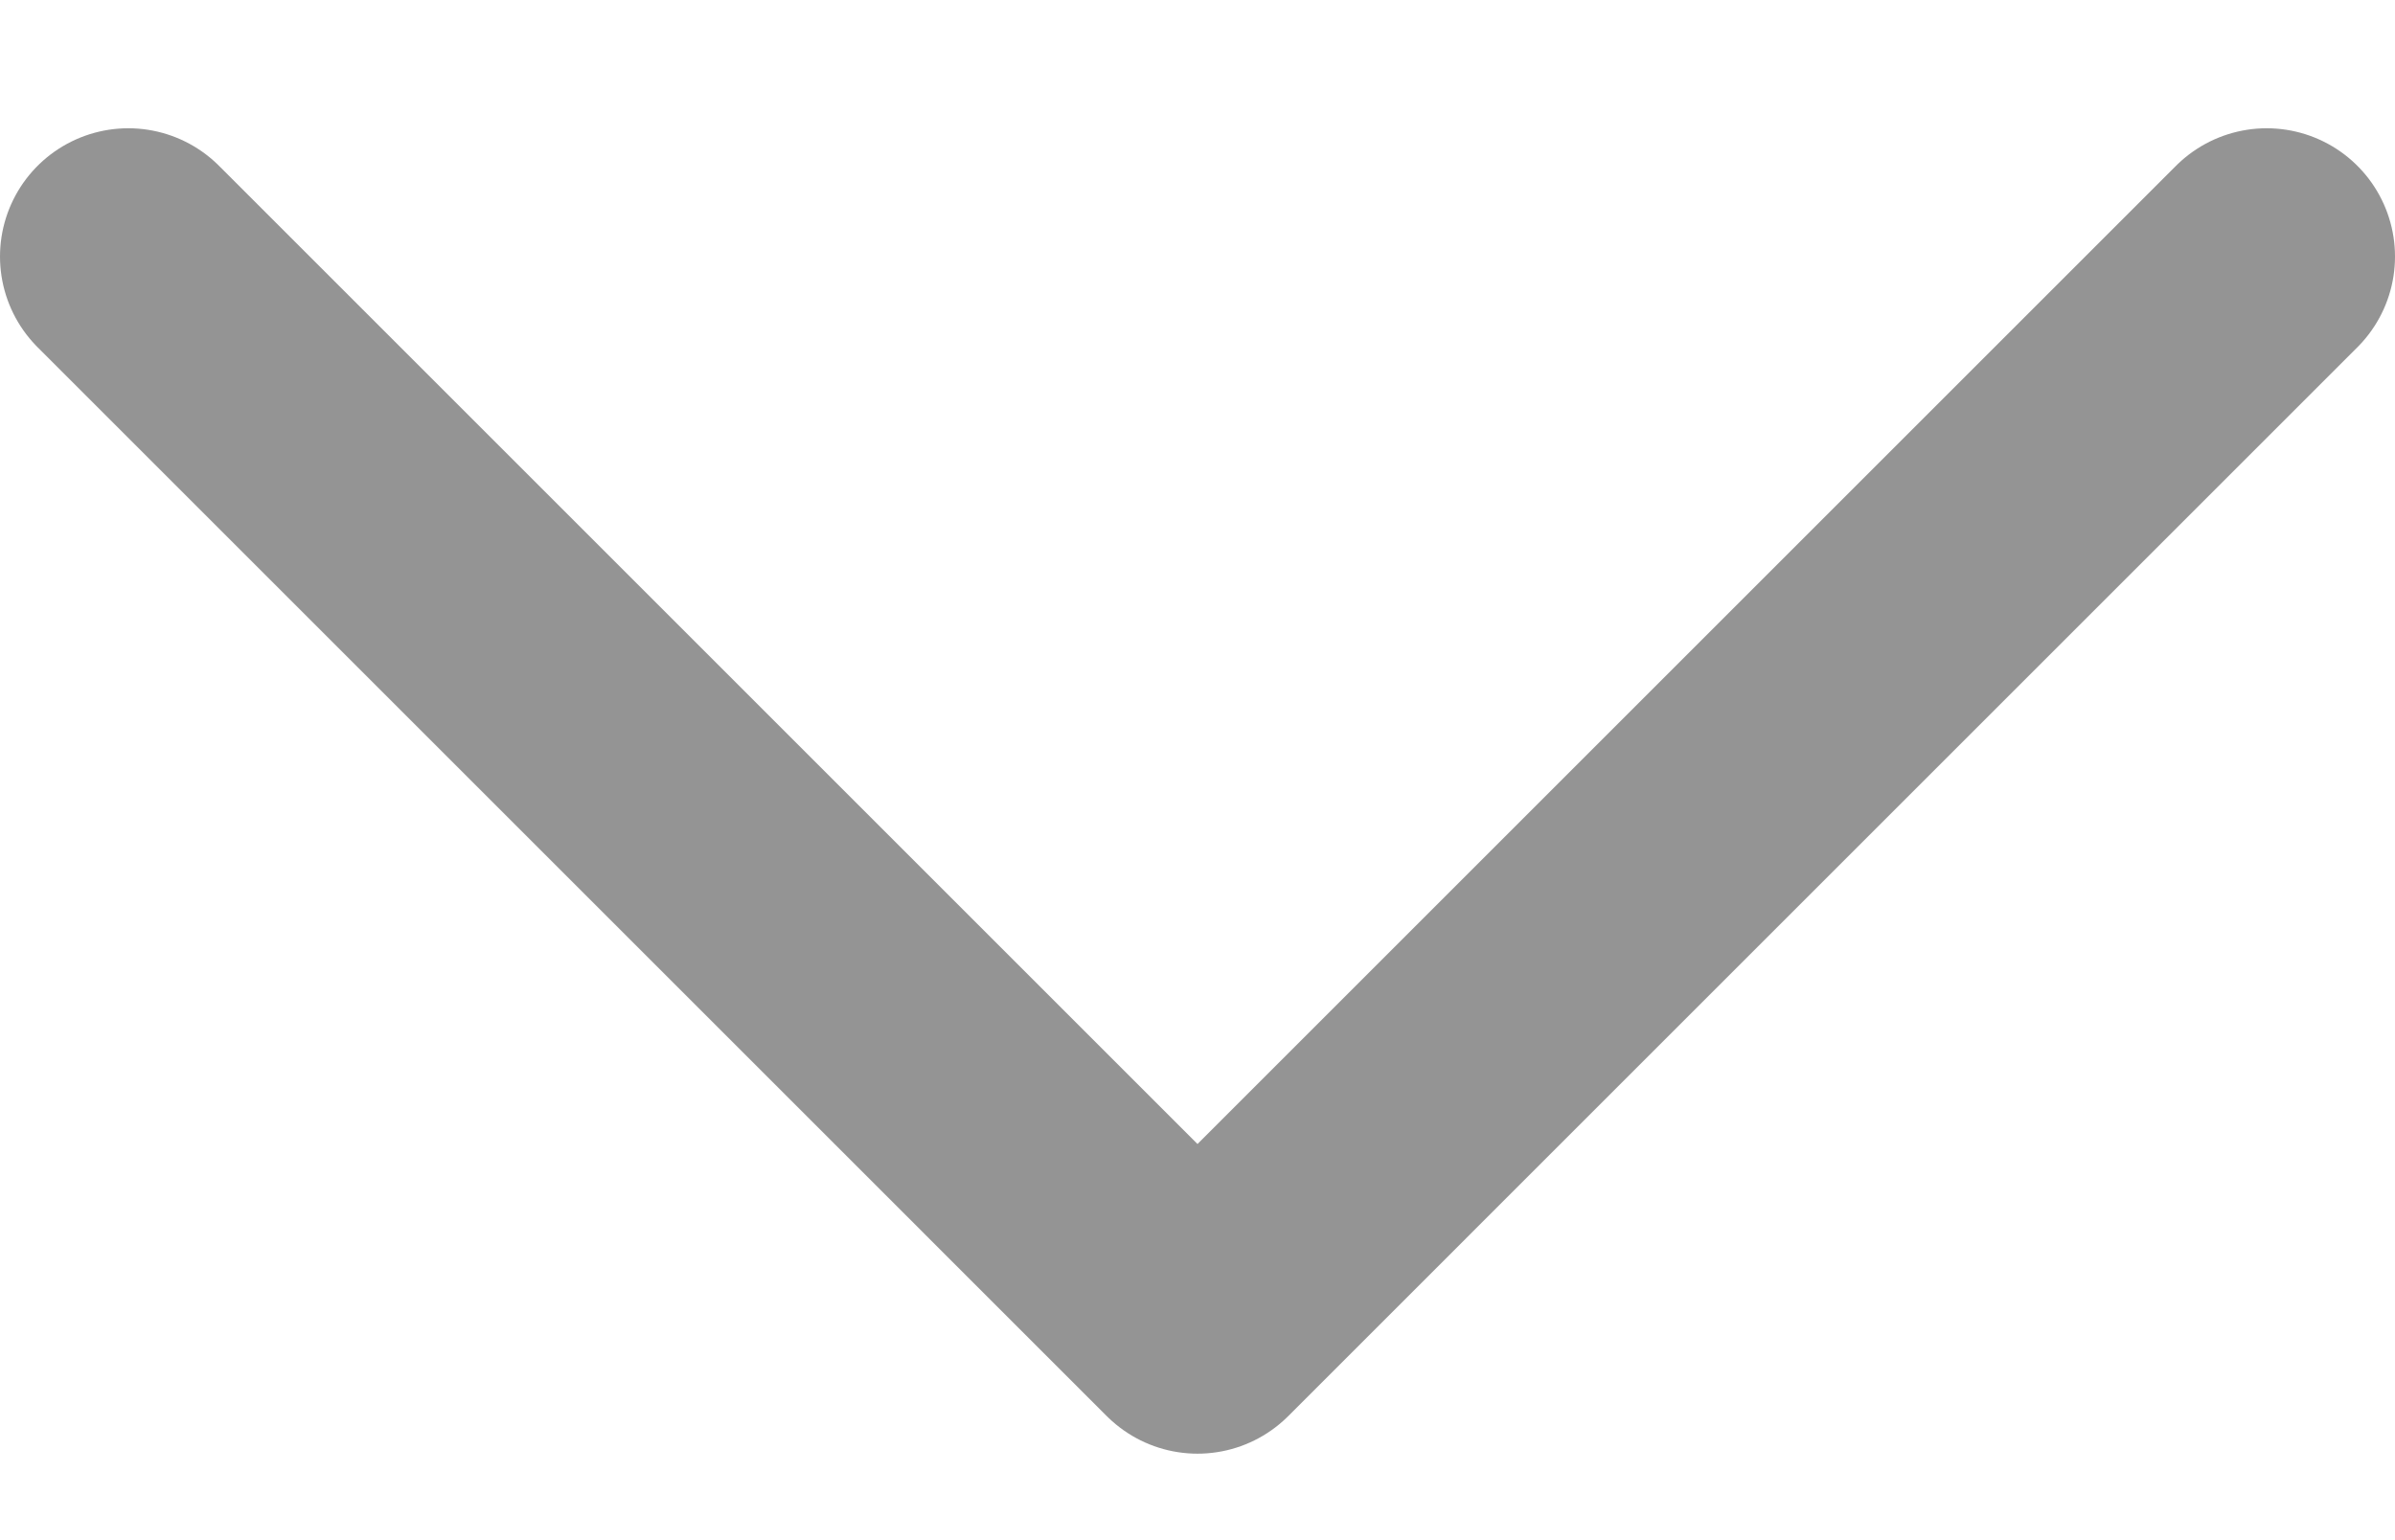
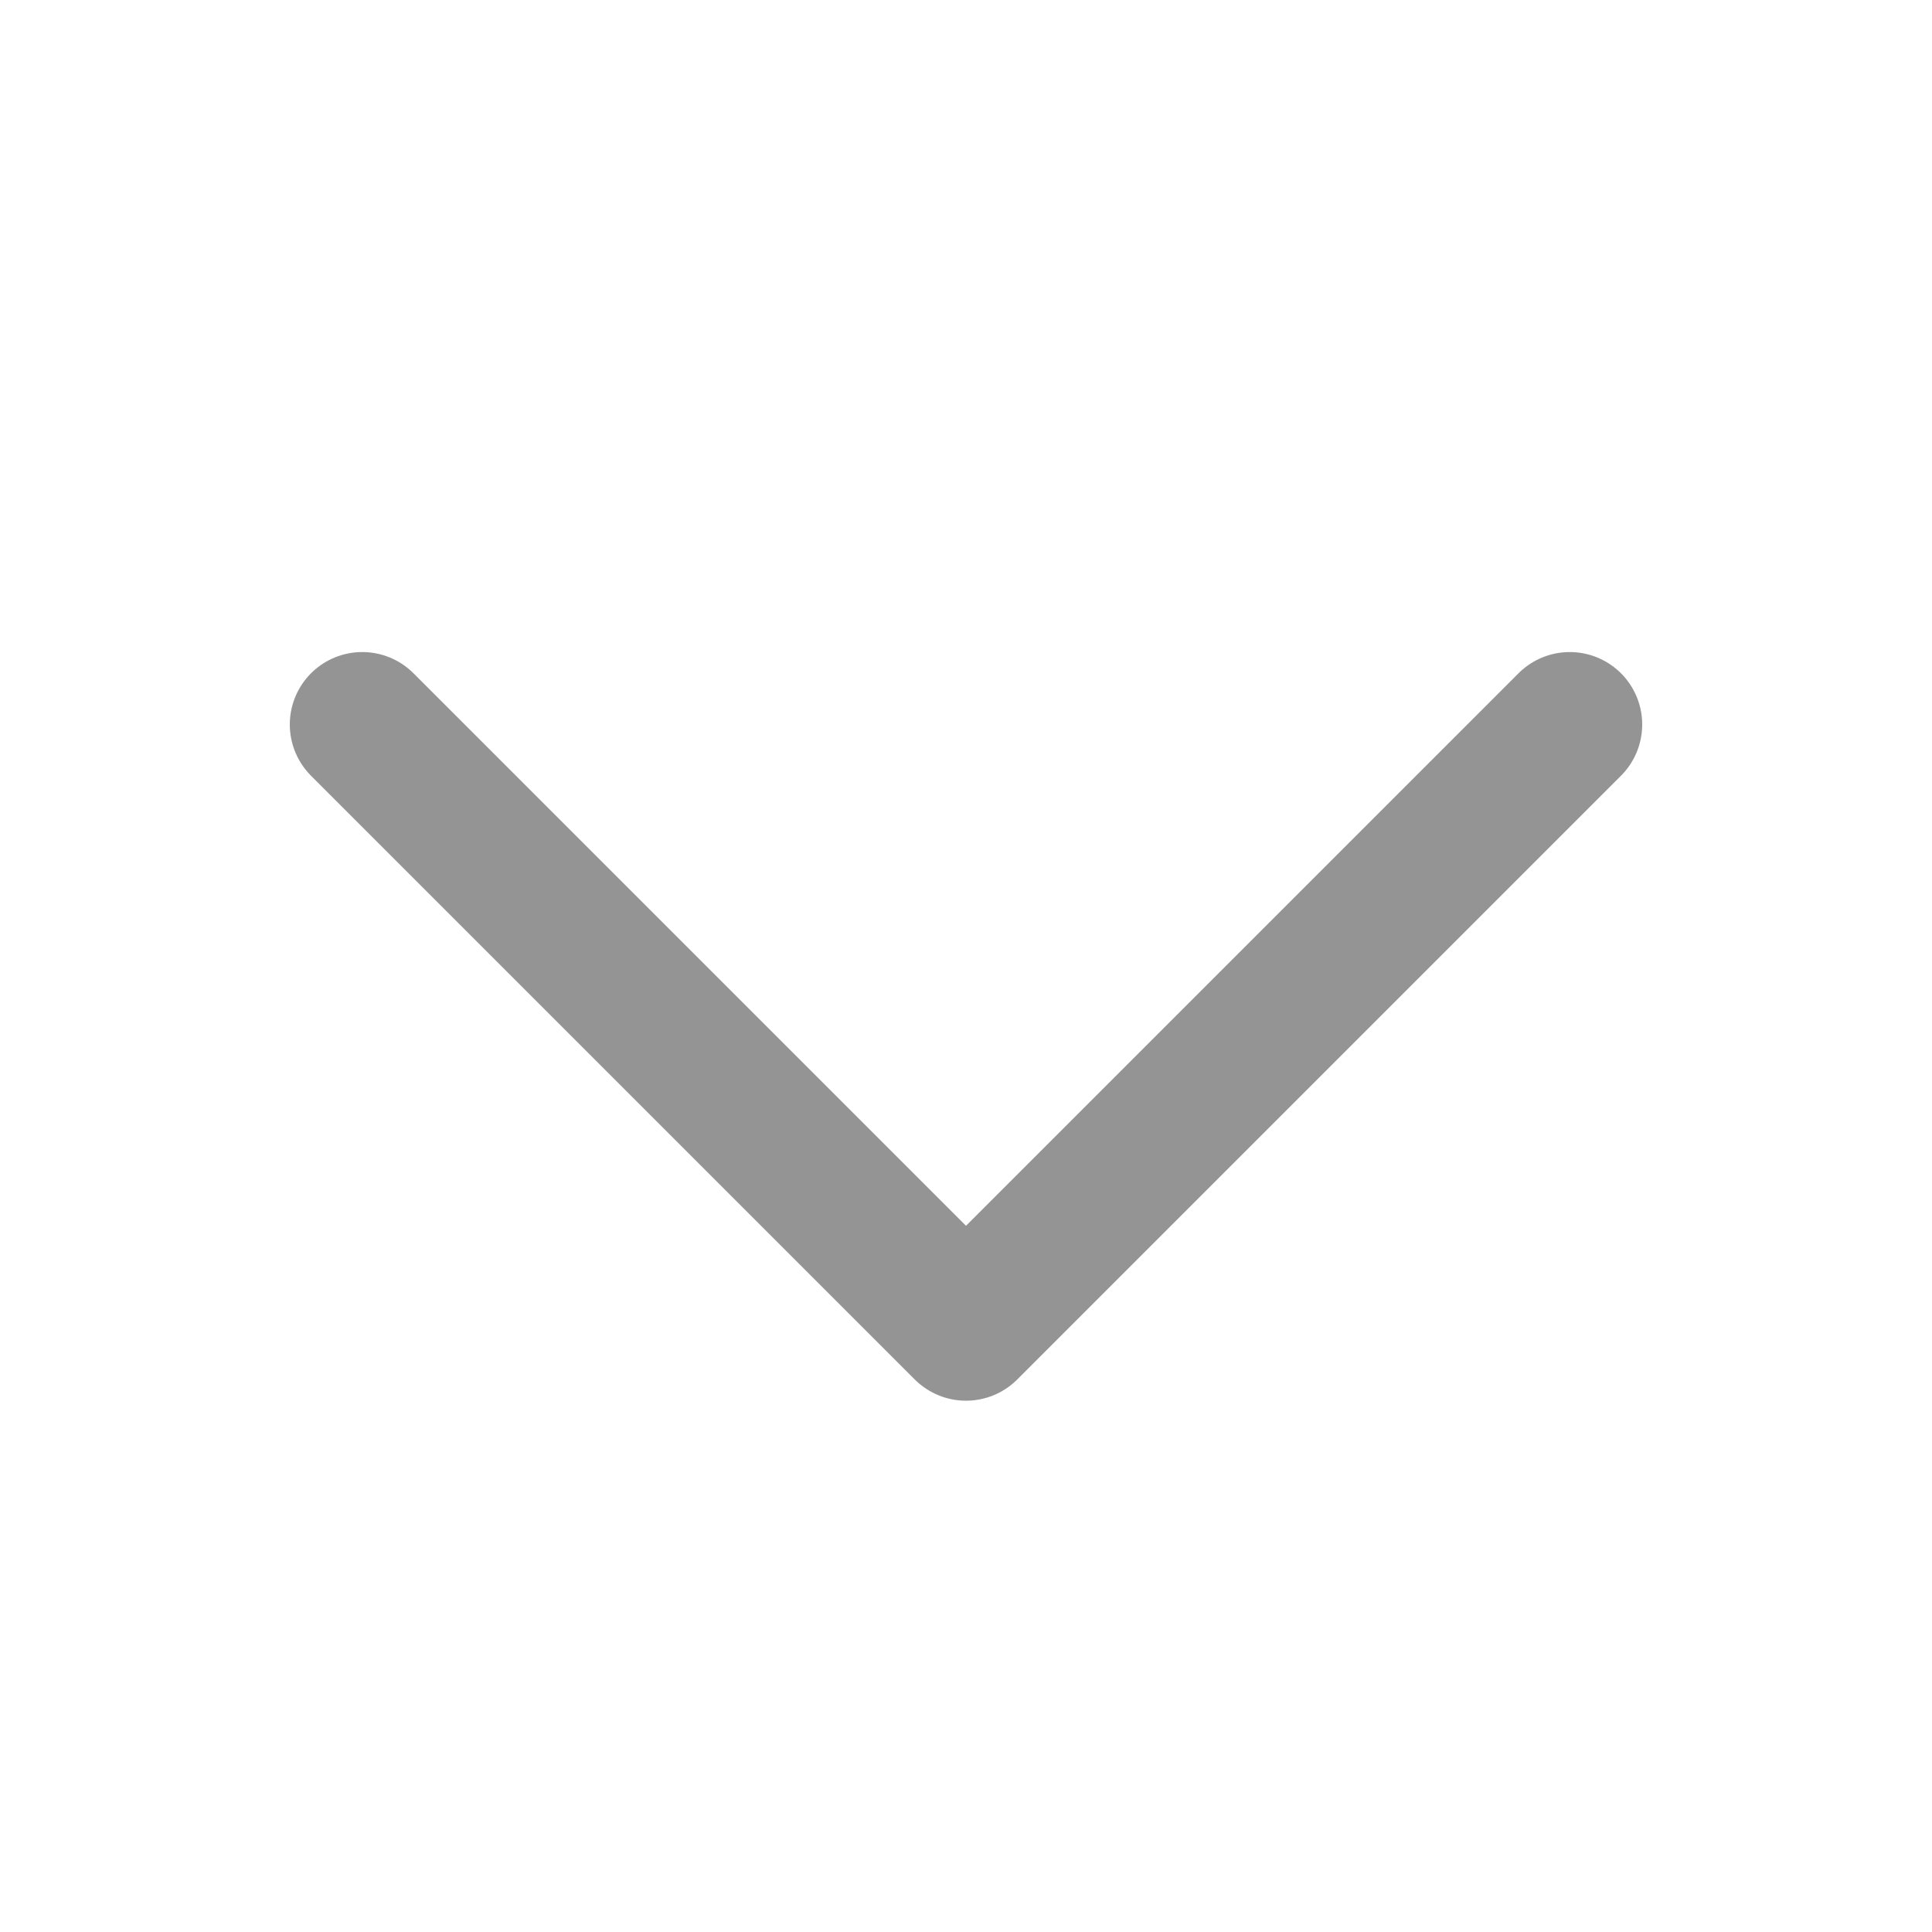
- <svg xmlns="http://www.w3.org/2000/svg" width="14" height="9" viewBox="0 0 14 9" fill="none">
-   <path d="M13.25 1.5L7 7.75L0.75 1.5" stroke="#949494" stroke-width="1.5" stroke-linecap="round" stroke-linejoin="round" />
+ <svg xmlns="http://www.w3.org/2000/svg" width="20" height="20" viewBox="0 0 20 20" fill="none">
+   <path d="M16.25 7.5L10 13.75L3.75 7.5" stroke="#949494" stroke-width="1.5" stroke-linecap="round" stroke-linejoin="round" />
</svg>
